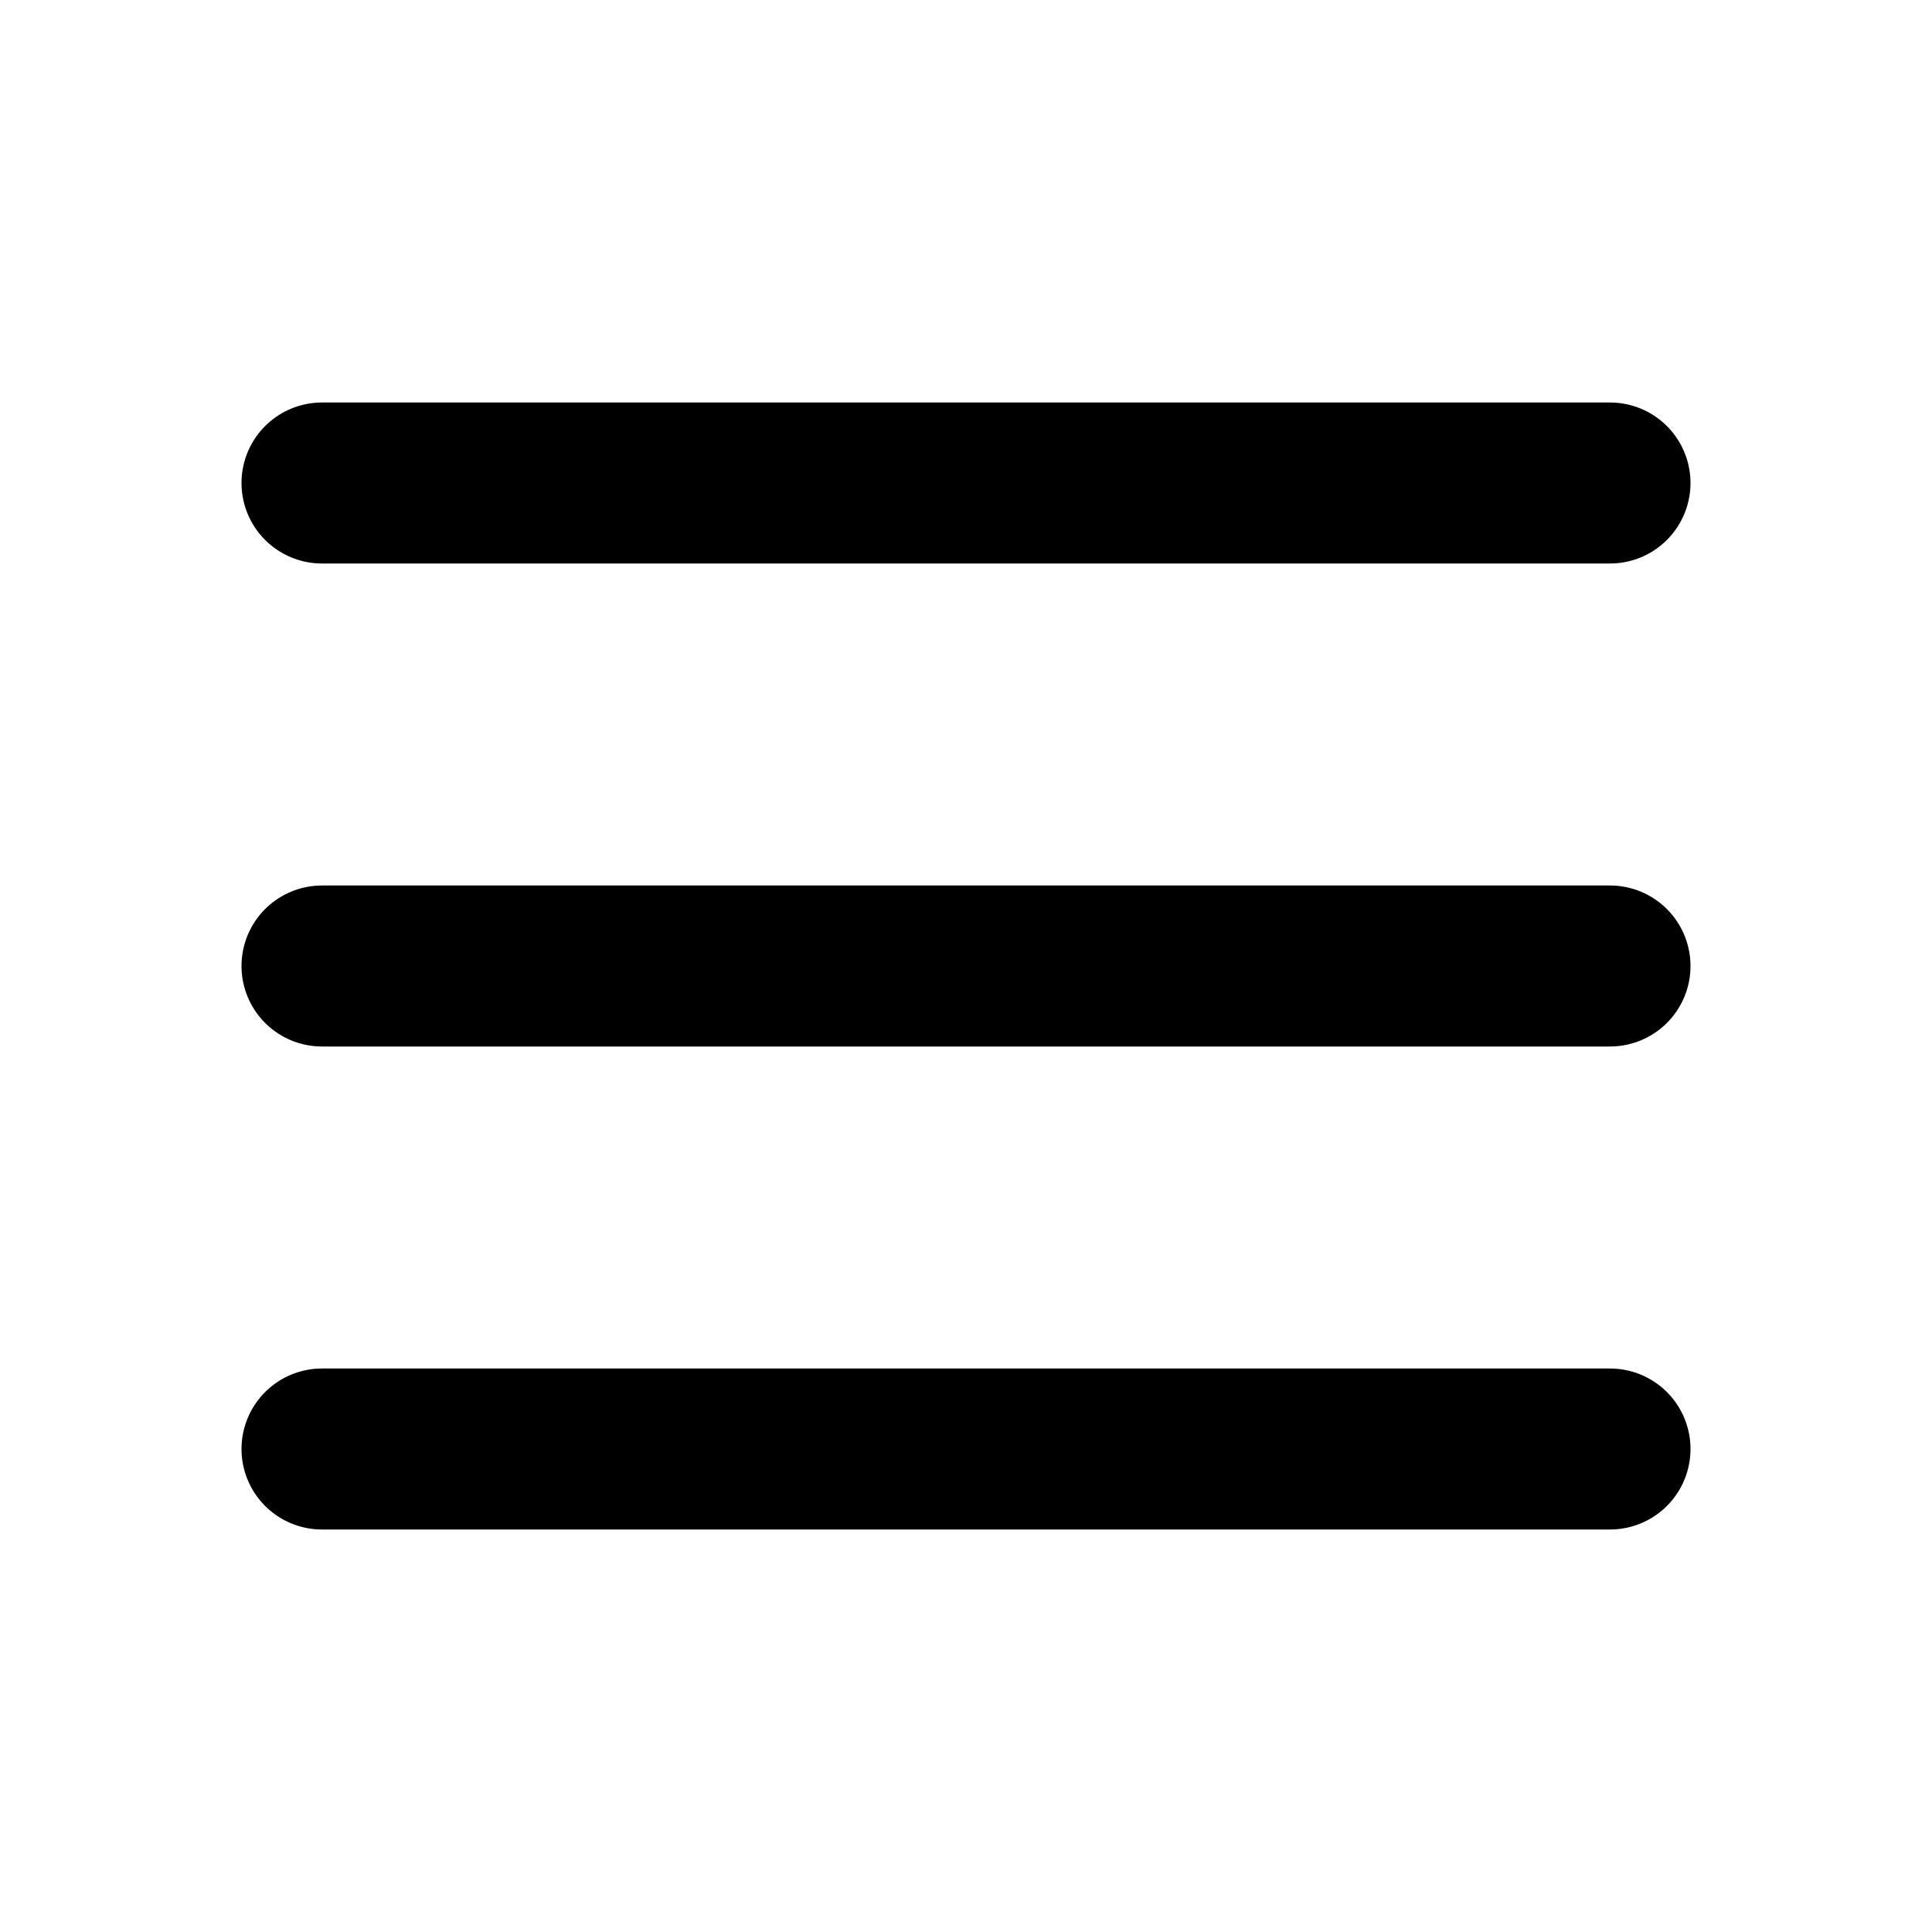
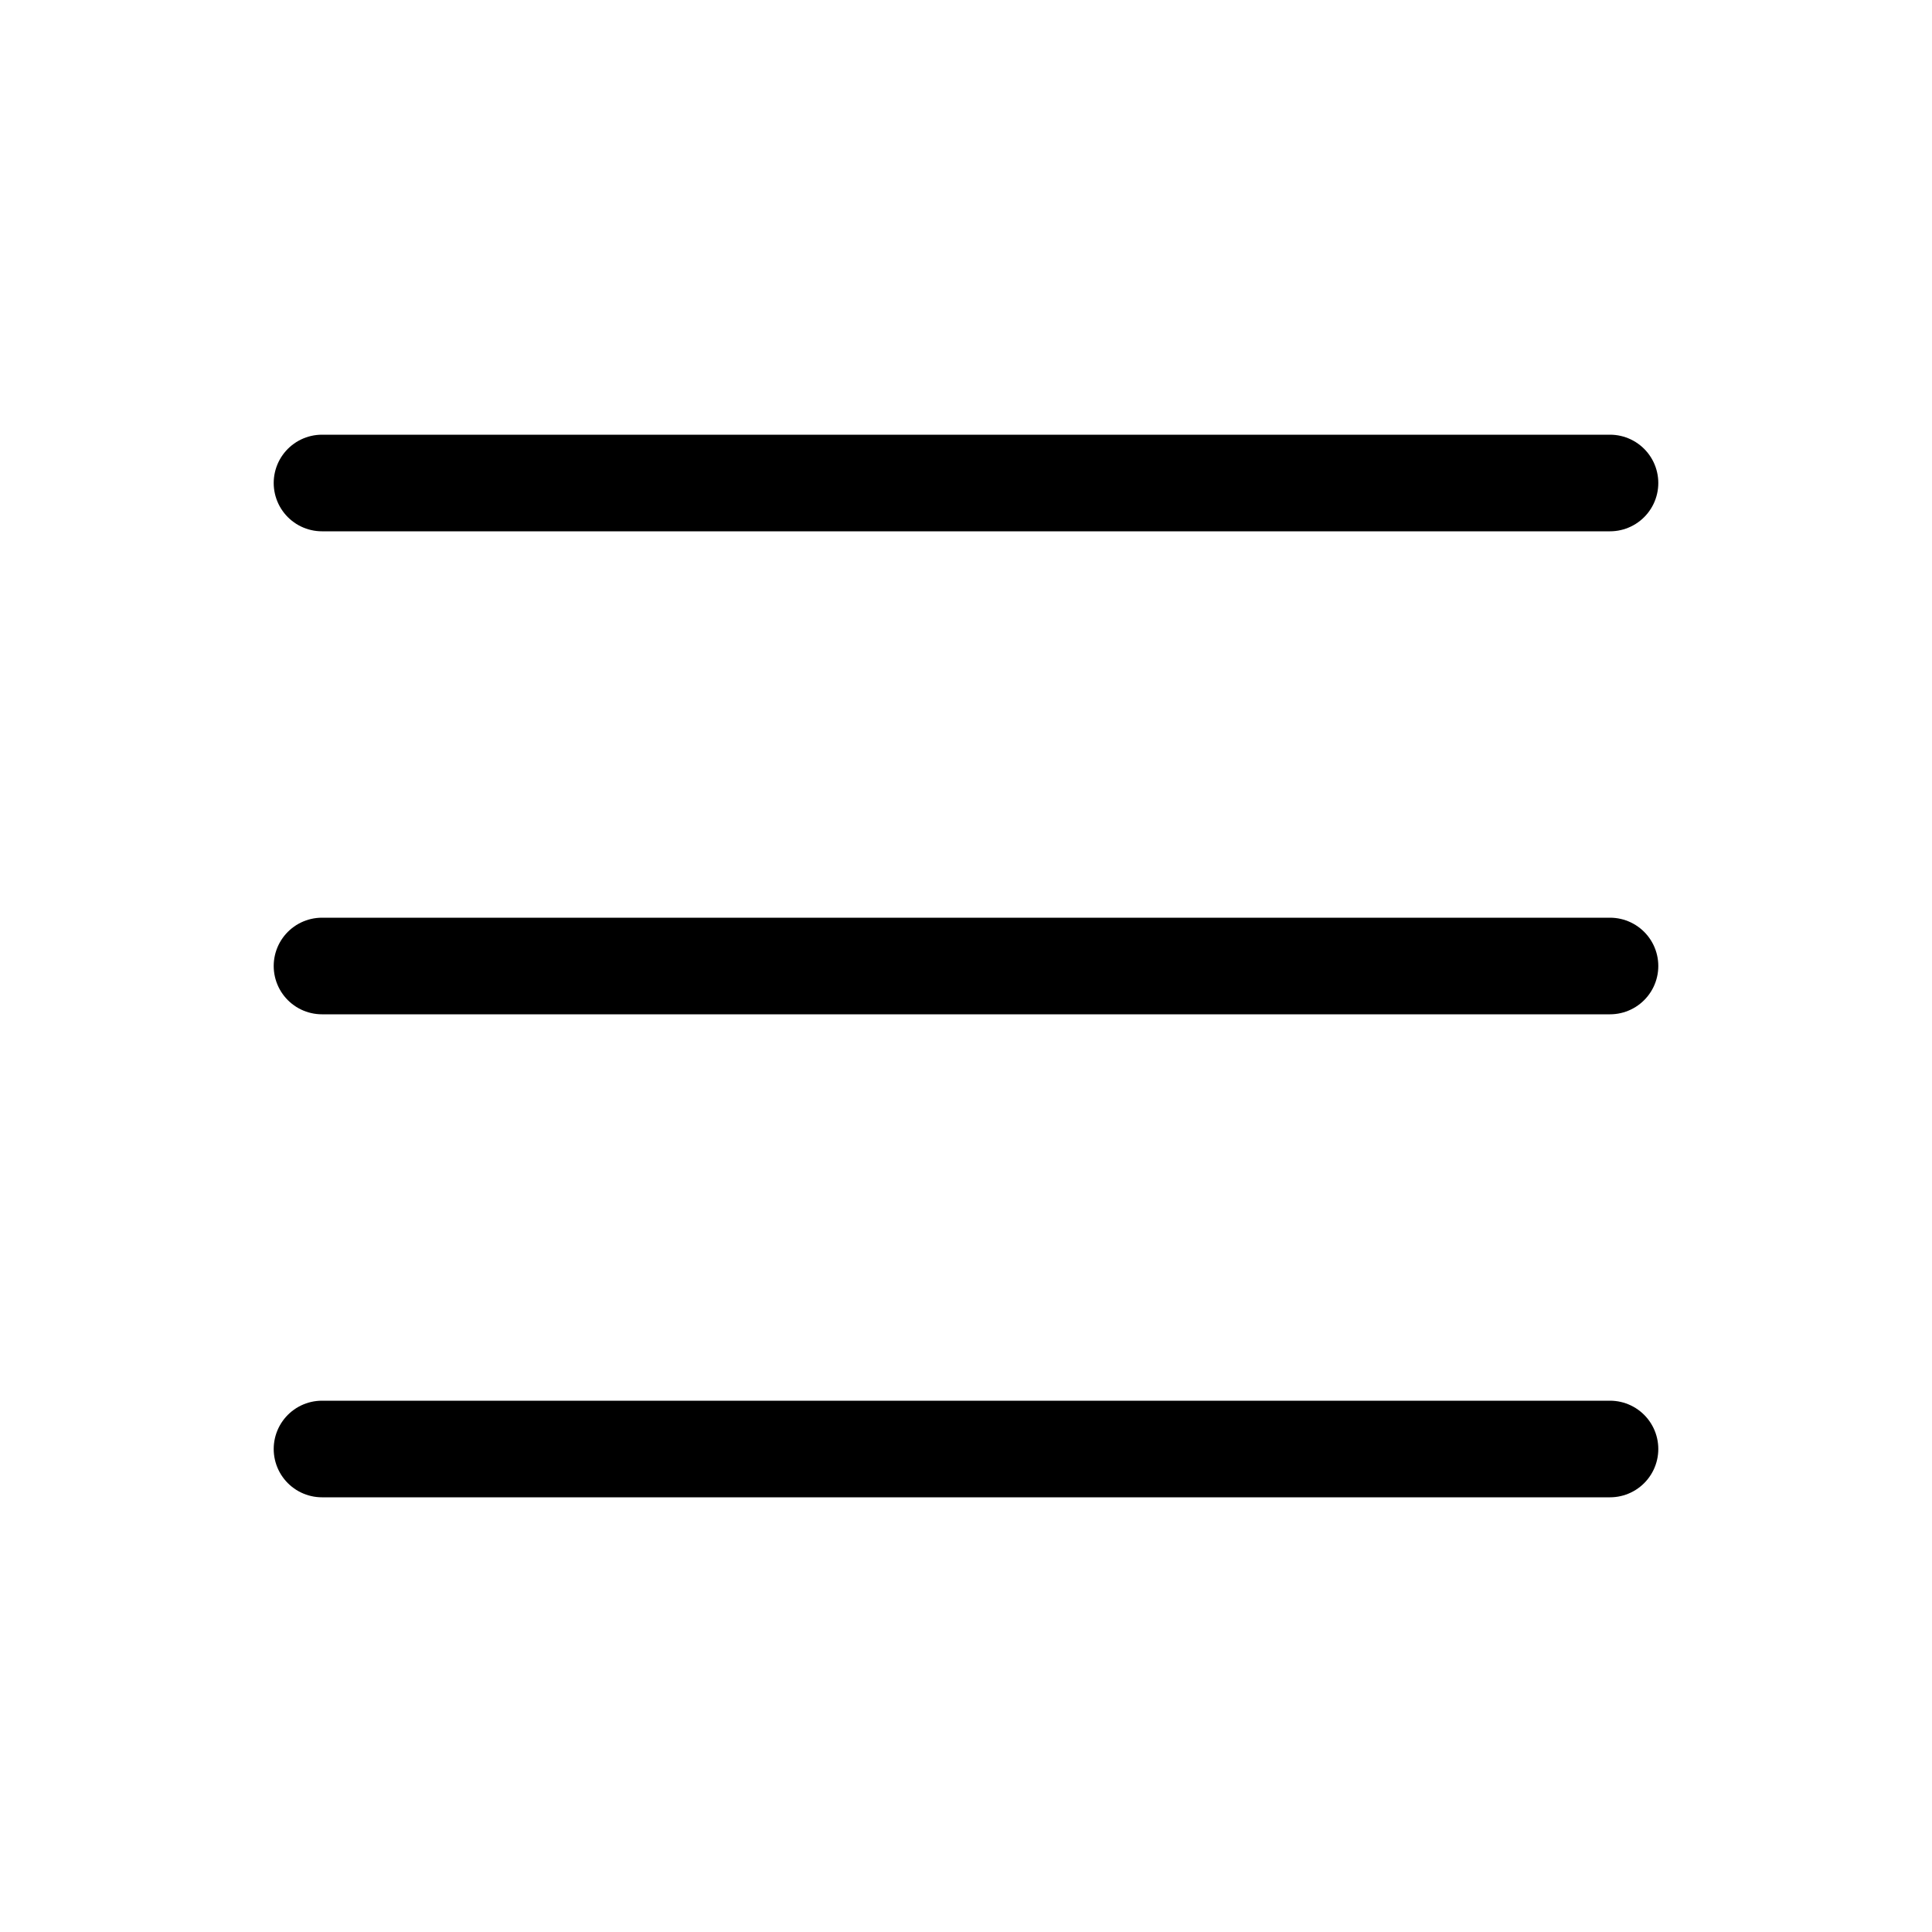
<svg xmlns="http://www.w3.org/2000/svg" width="800px" height="800px" viewBox="0 0 24 24" fill="none">
  <g id="SVGRepo_bgCarrier" stroke-width="0" />
  <g id="SVGRepo_tracerCarrier" stroke-linecap="round" stroke-linejoin="round" />
  <g id="SVGRepo_iconCarrier">
-     <path d="M4 6H20M4 12H20M4 18H20" stroke="#000000" stroke-width="2" stroke-linecap="round" stroke-linejoin="round" />
+     <path d="M4 6H20M4 12H20M4 18H20" stroke="#000000" stroke-width="1.2" stroke-linecap="round" stroke-linejoin="round" />
  </g>
</svg>
